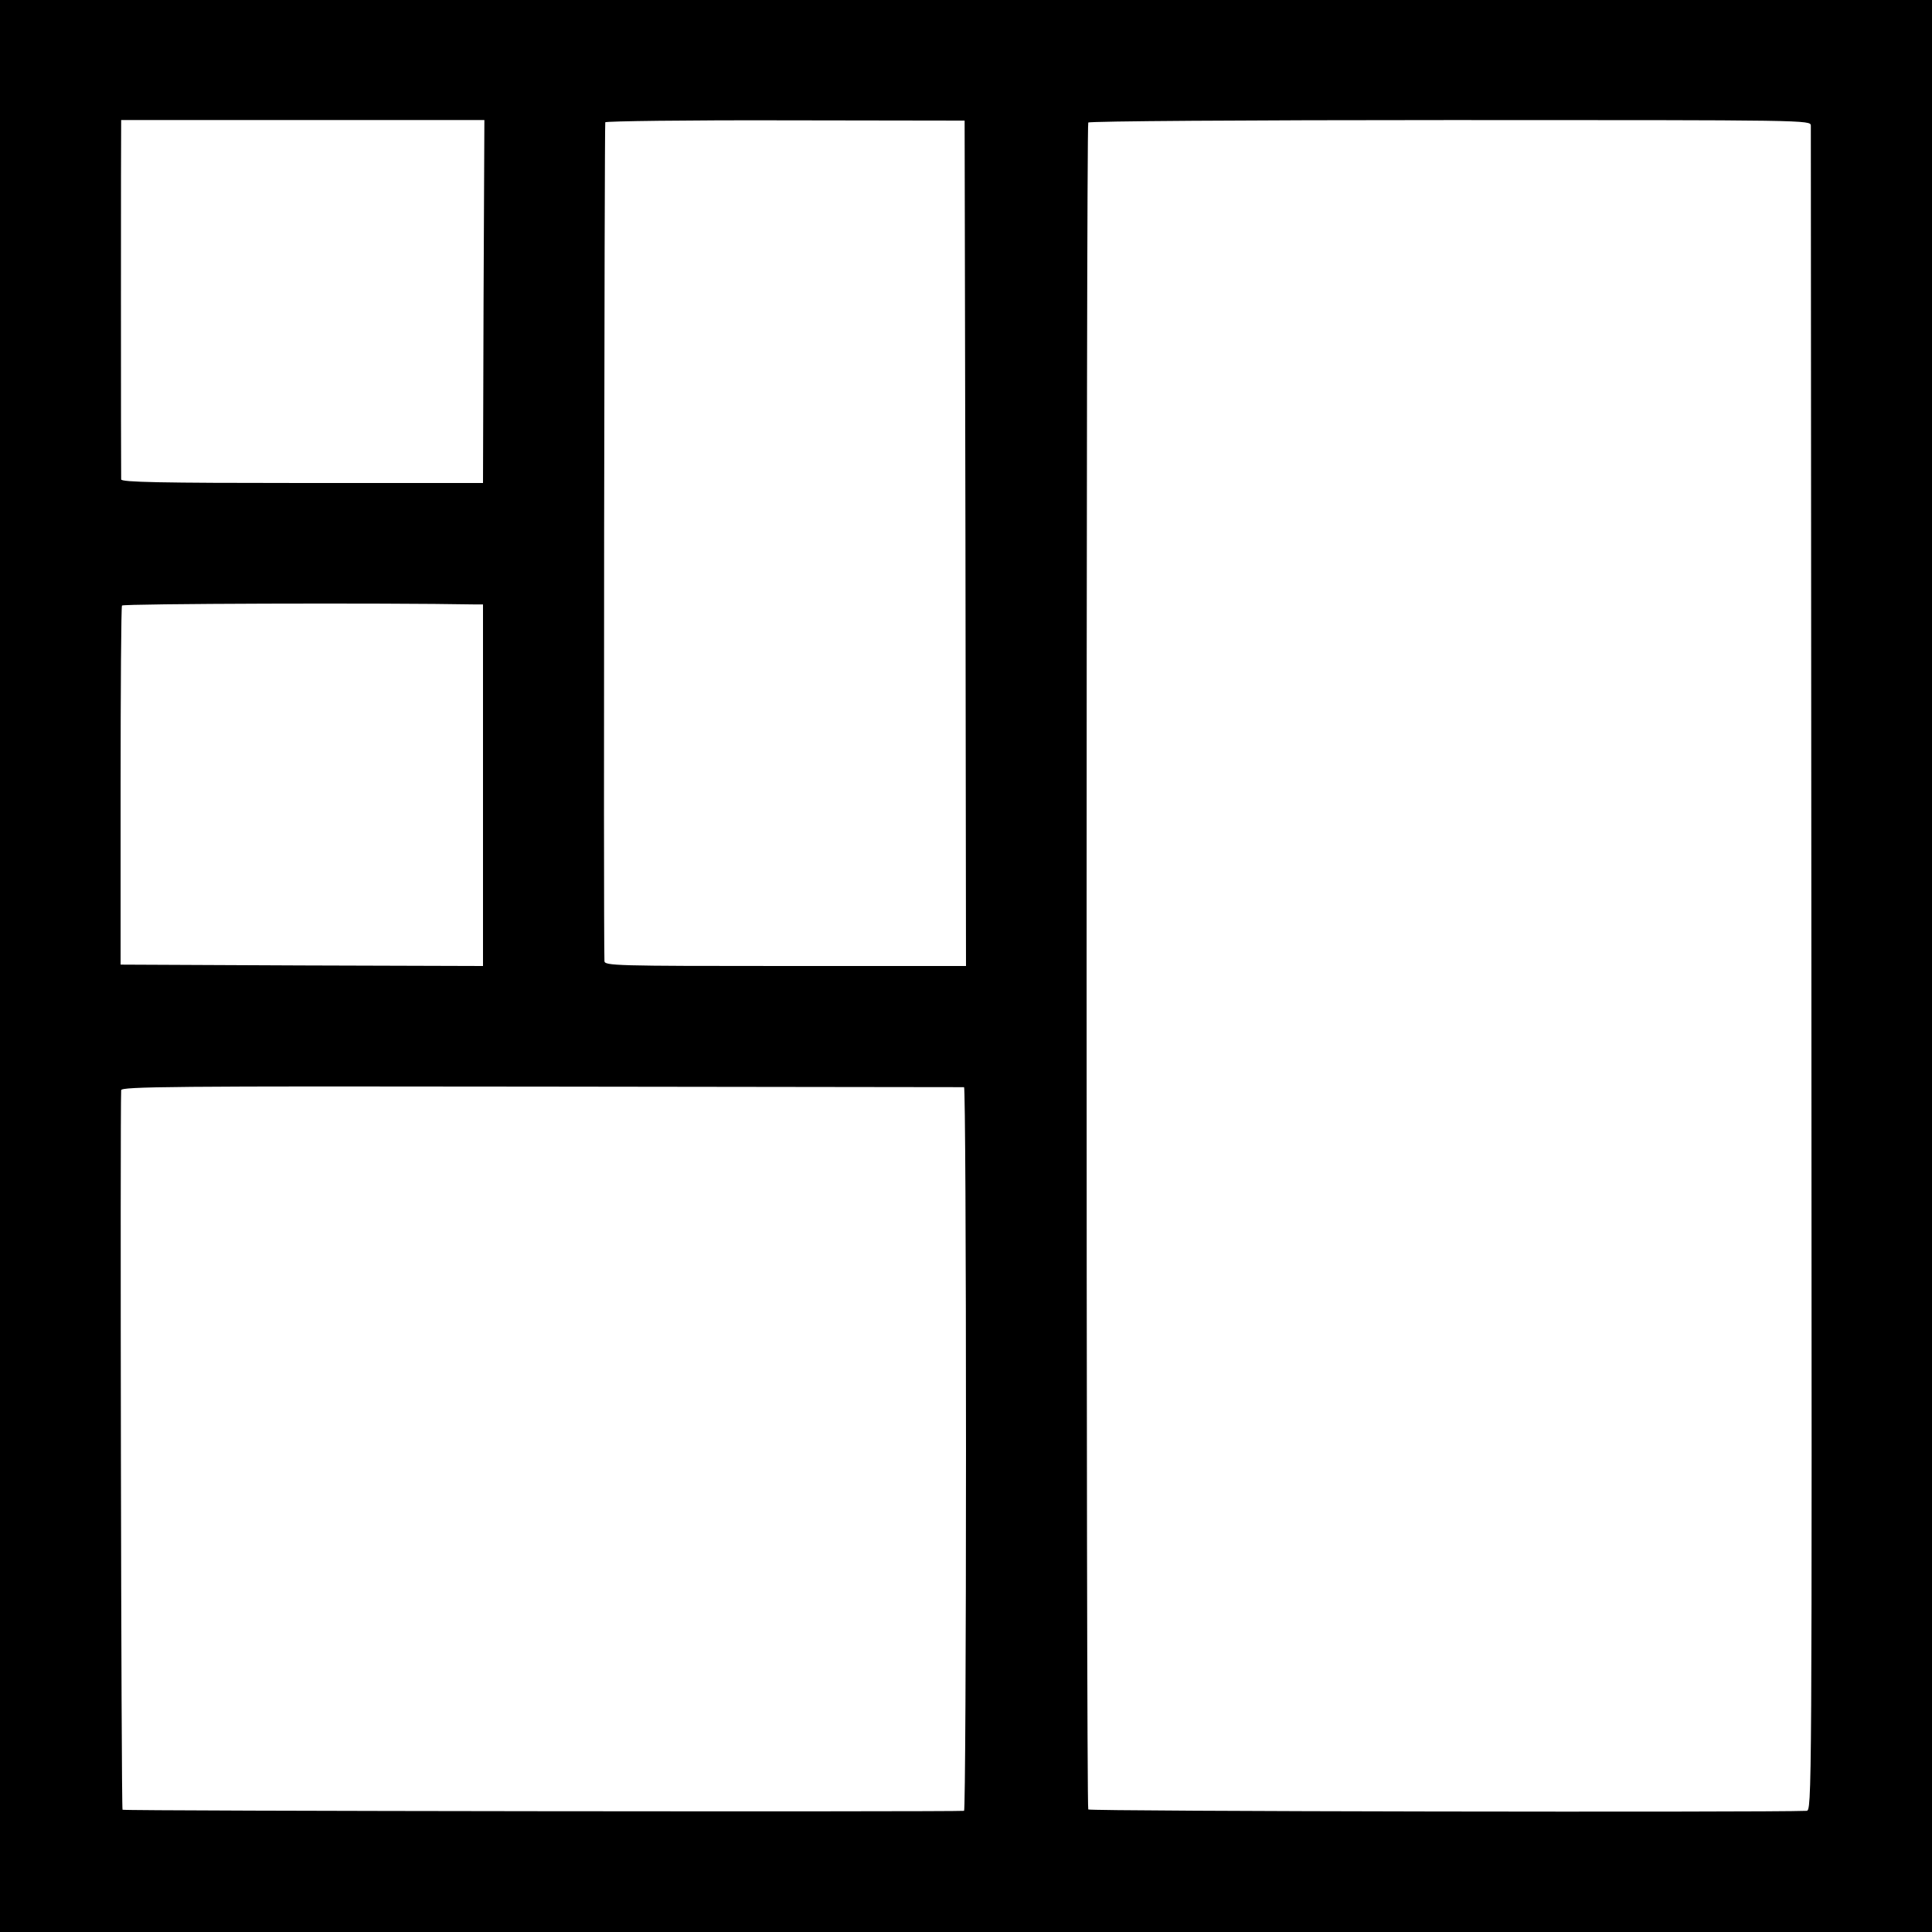
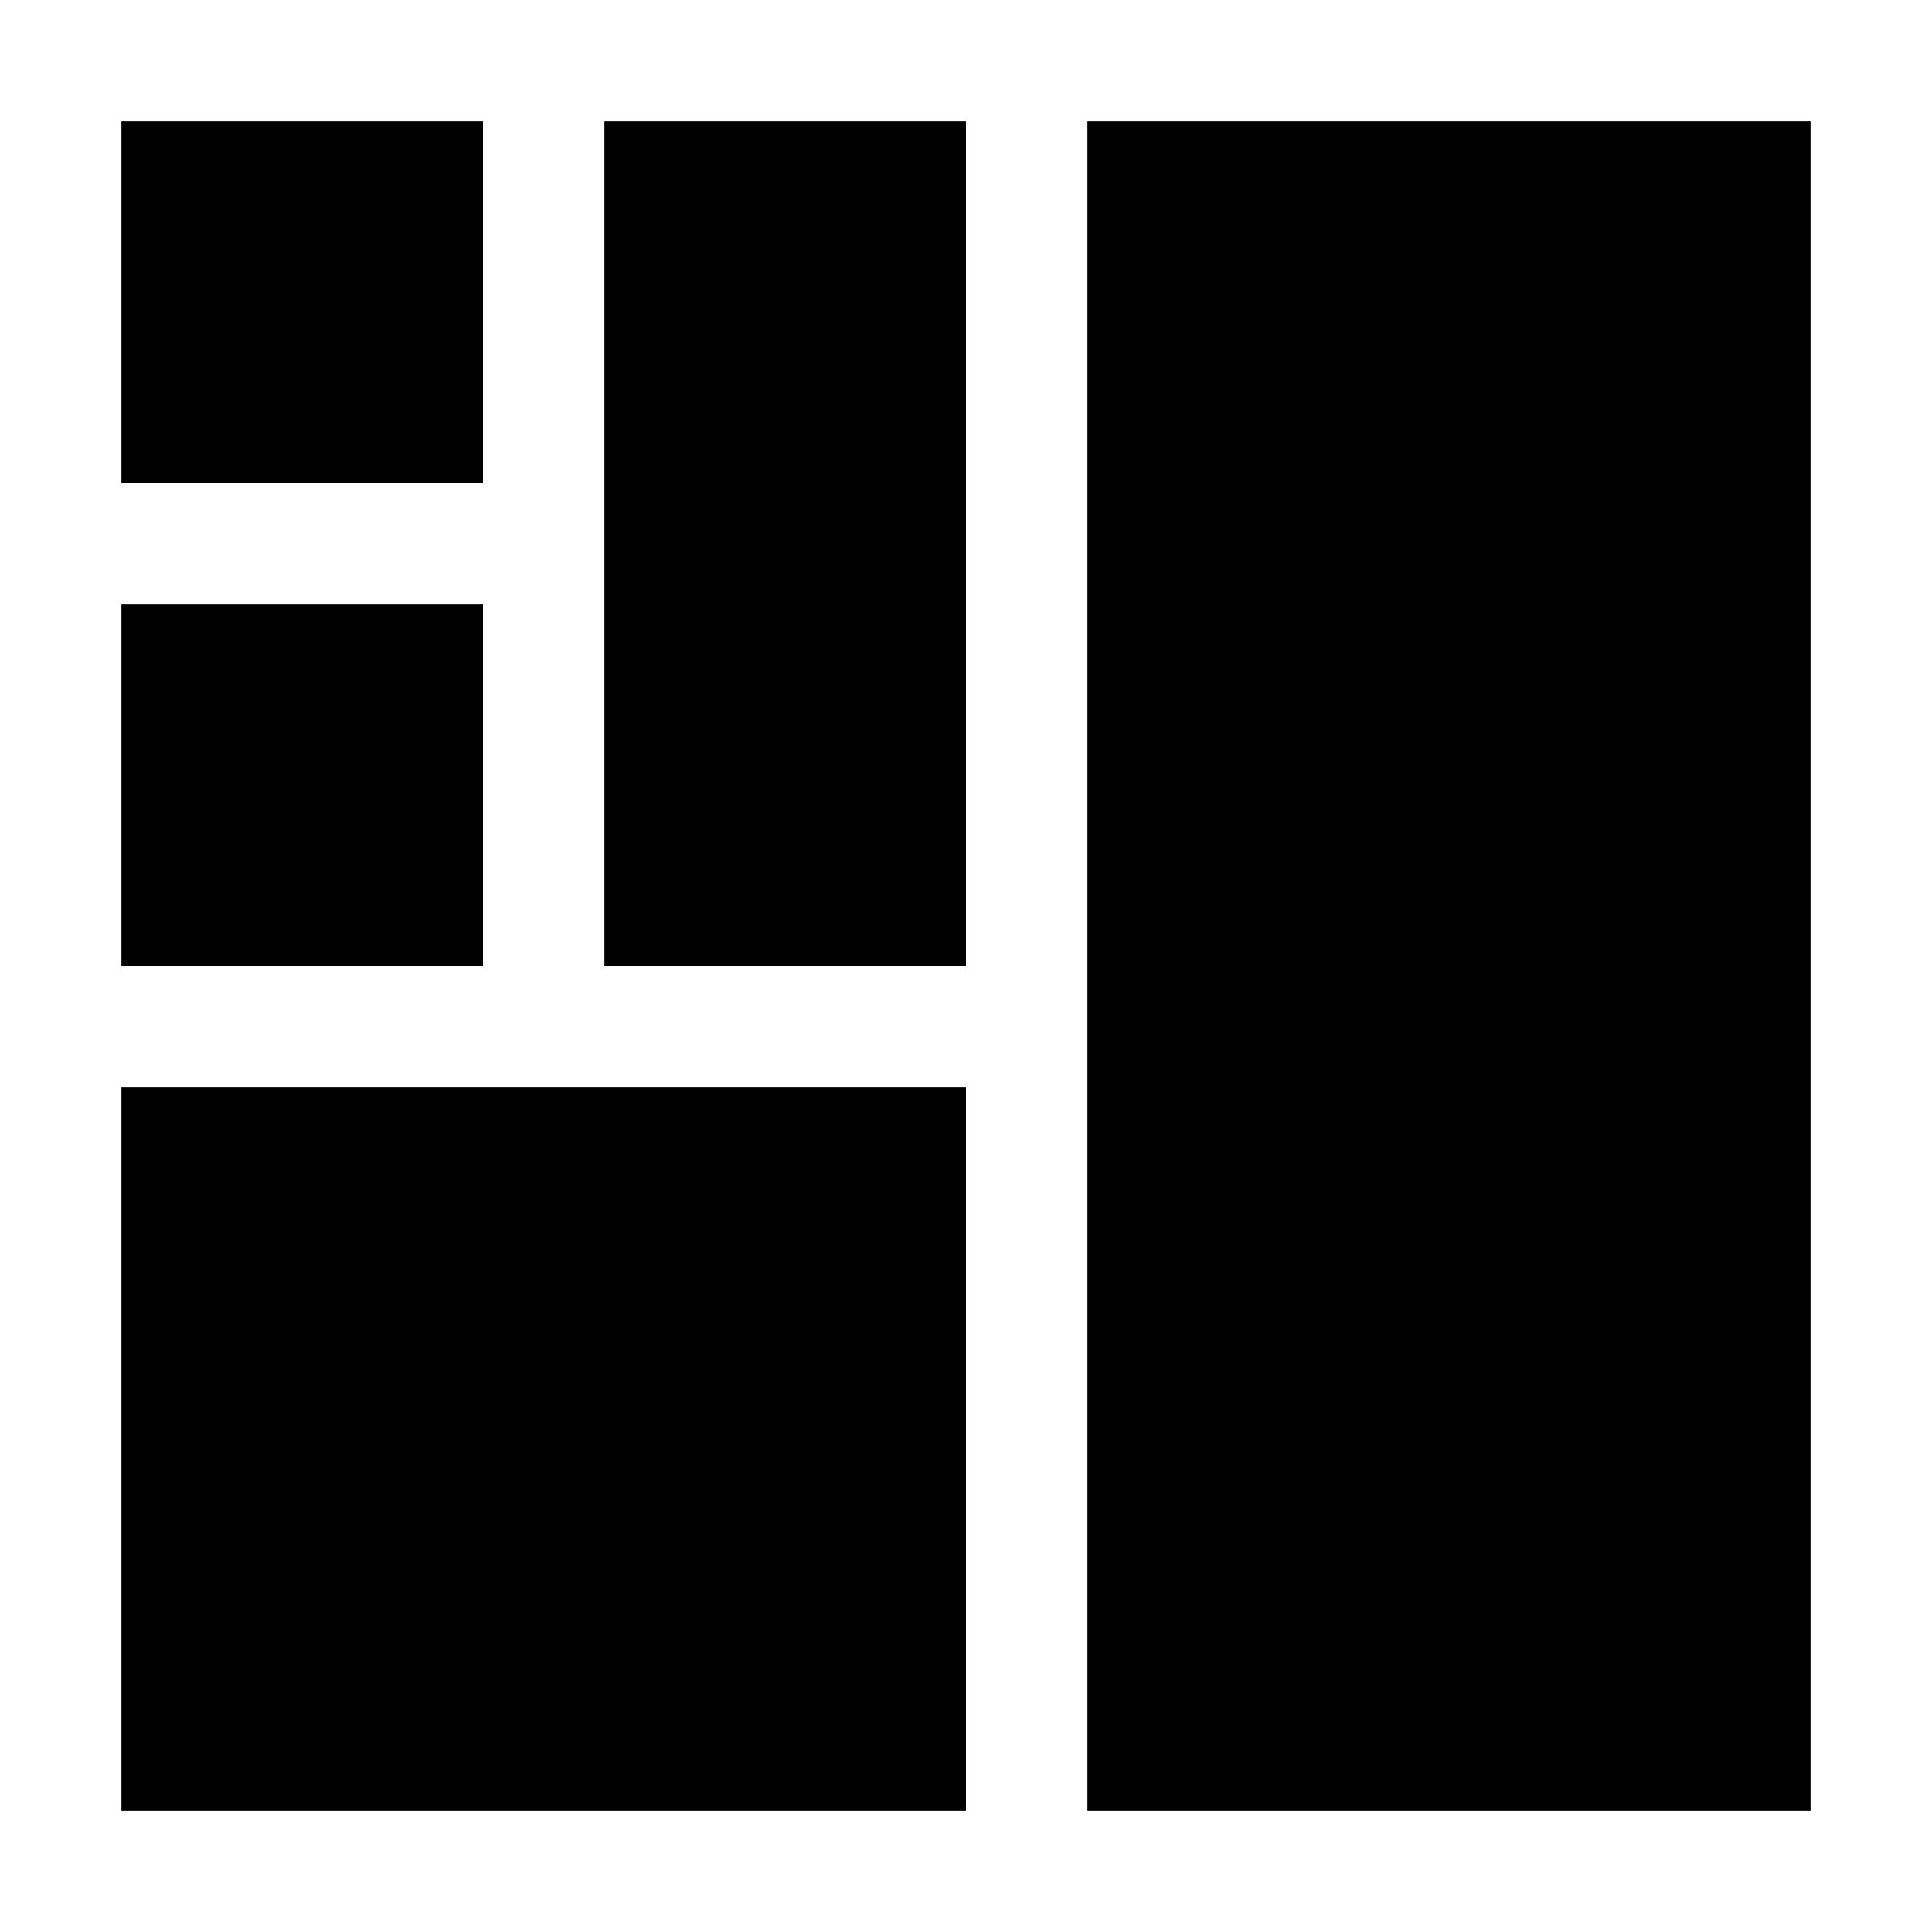
<svg xmlns="http://www.w3.org/2000/svg" version="1.0" width="700pt" height="700pt" viewBox="0 0 700 700" preserveAspectRatio="xMidYMid meet">
  <g transform="translate(0,700) scale(0.1,-0.1)" fill="#000000" stroke="none">
-     <path d="M0 3500 l0 -3500 3500 0 3500 0 0 3500 0 3500 -3500 0 -3500 0 0 -3500z m1752 2408 l-2 -658 -655 0 c-517 0 -655 3 -656 13 -1 16 -1 1302 0 1302 1 0 297 0 659 0 l657 0 -3 -657z m1746 -876 l2 -1532 -655 0 c-617 0 -655 1 -655 18 -4 136 0 3033 3 3039 3 4 297 8 654 7 l648 -1 3 -1531z m3063 1513 c0 -11 1 -1389 2 -3062 2 -3037 2 -3043 -18 -3044 -147 -6 -2598 -2 -2602 5 -8 11 -8 6101 0 6112 3 5 566 9 1311 9 1299 0 1306 0 1307 -20z m-4838 -1735 l27 0 0 -655 0 -655 -657 2 -656 3 0 646 c0 355 2 650 5 655 5 7 955 10 1281 4z m1770 -1749 c4 -1 7 -590 7 -1311 0 -720 -3 -1310 -7 -1311 -45 -4 -3045 -1 -3049 4 -5 5 -9 2517 -5 2607 1 13 176 15 1523 13 838 -1 1526 -2 1531 -2z" />
+     <path d="M440 5905 l0 -655 655 0 655 0 0 655 0 655 -655 0 -655 0 0 -655z" />
+     <path d="M2190 5030 l0 -1530 655 0 655 0 0 1530 0 1530 -655 0 -655 0 0 -1530z" />
+     <path d="M3940 3500 l0 -3060 1310 0 1310 0 0 3060 0 3060 -1310 0 -1310 0 0 -3060z" />
+     <path d="M440 4155 l0 -655 655 0 655 0 0 655 0 655 -655 0 -655 0 0 -655z" />
+     <path d="M440 1750 l0 -1310 1530 0 1530 0 0 1310 0 1310 -1530 0 -1530 0 0 -1310z" />
  </g>
</svg>
